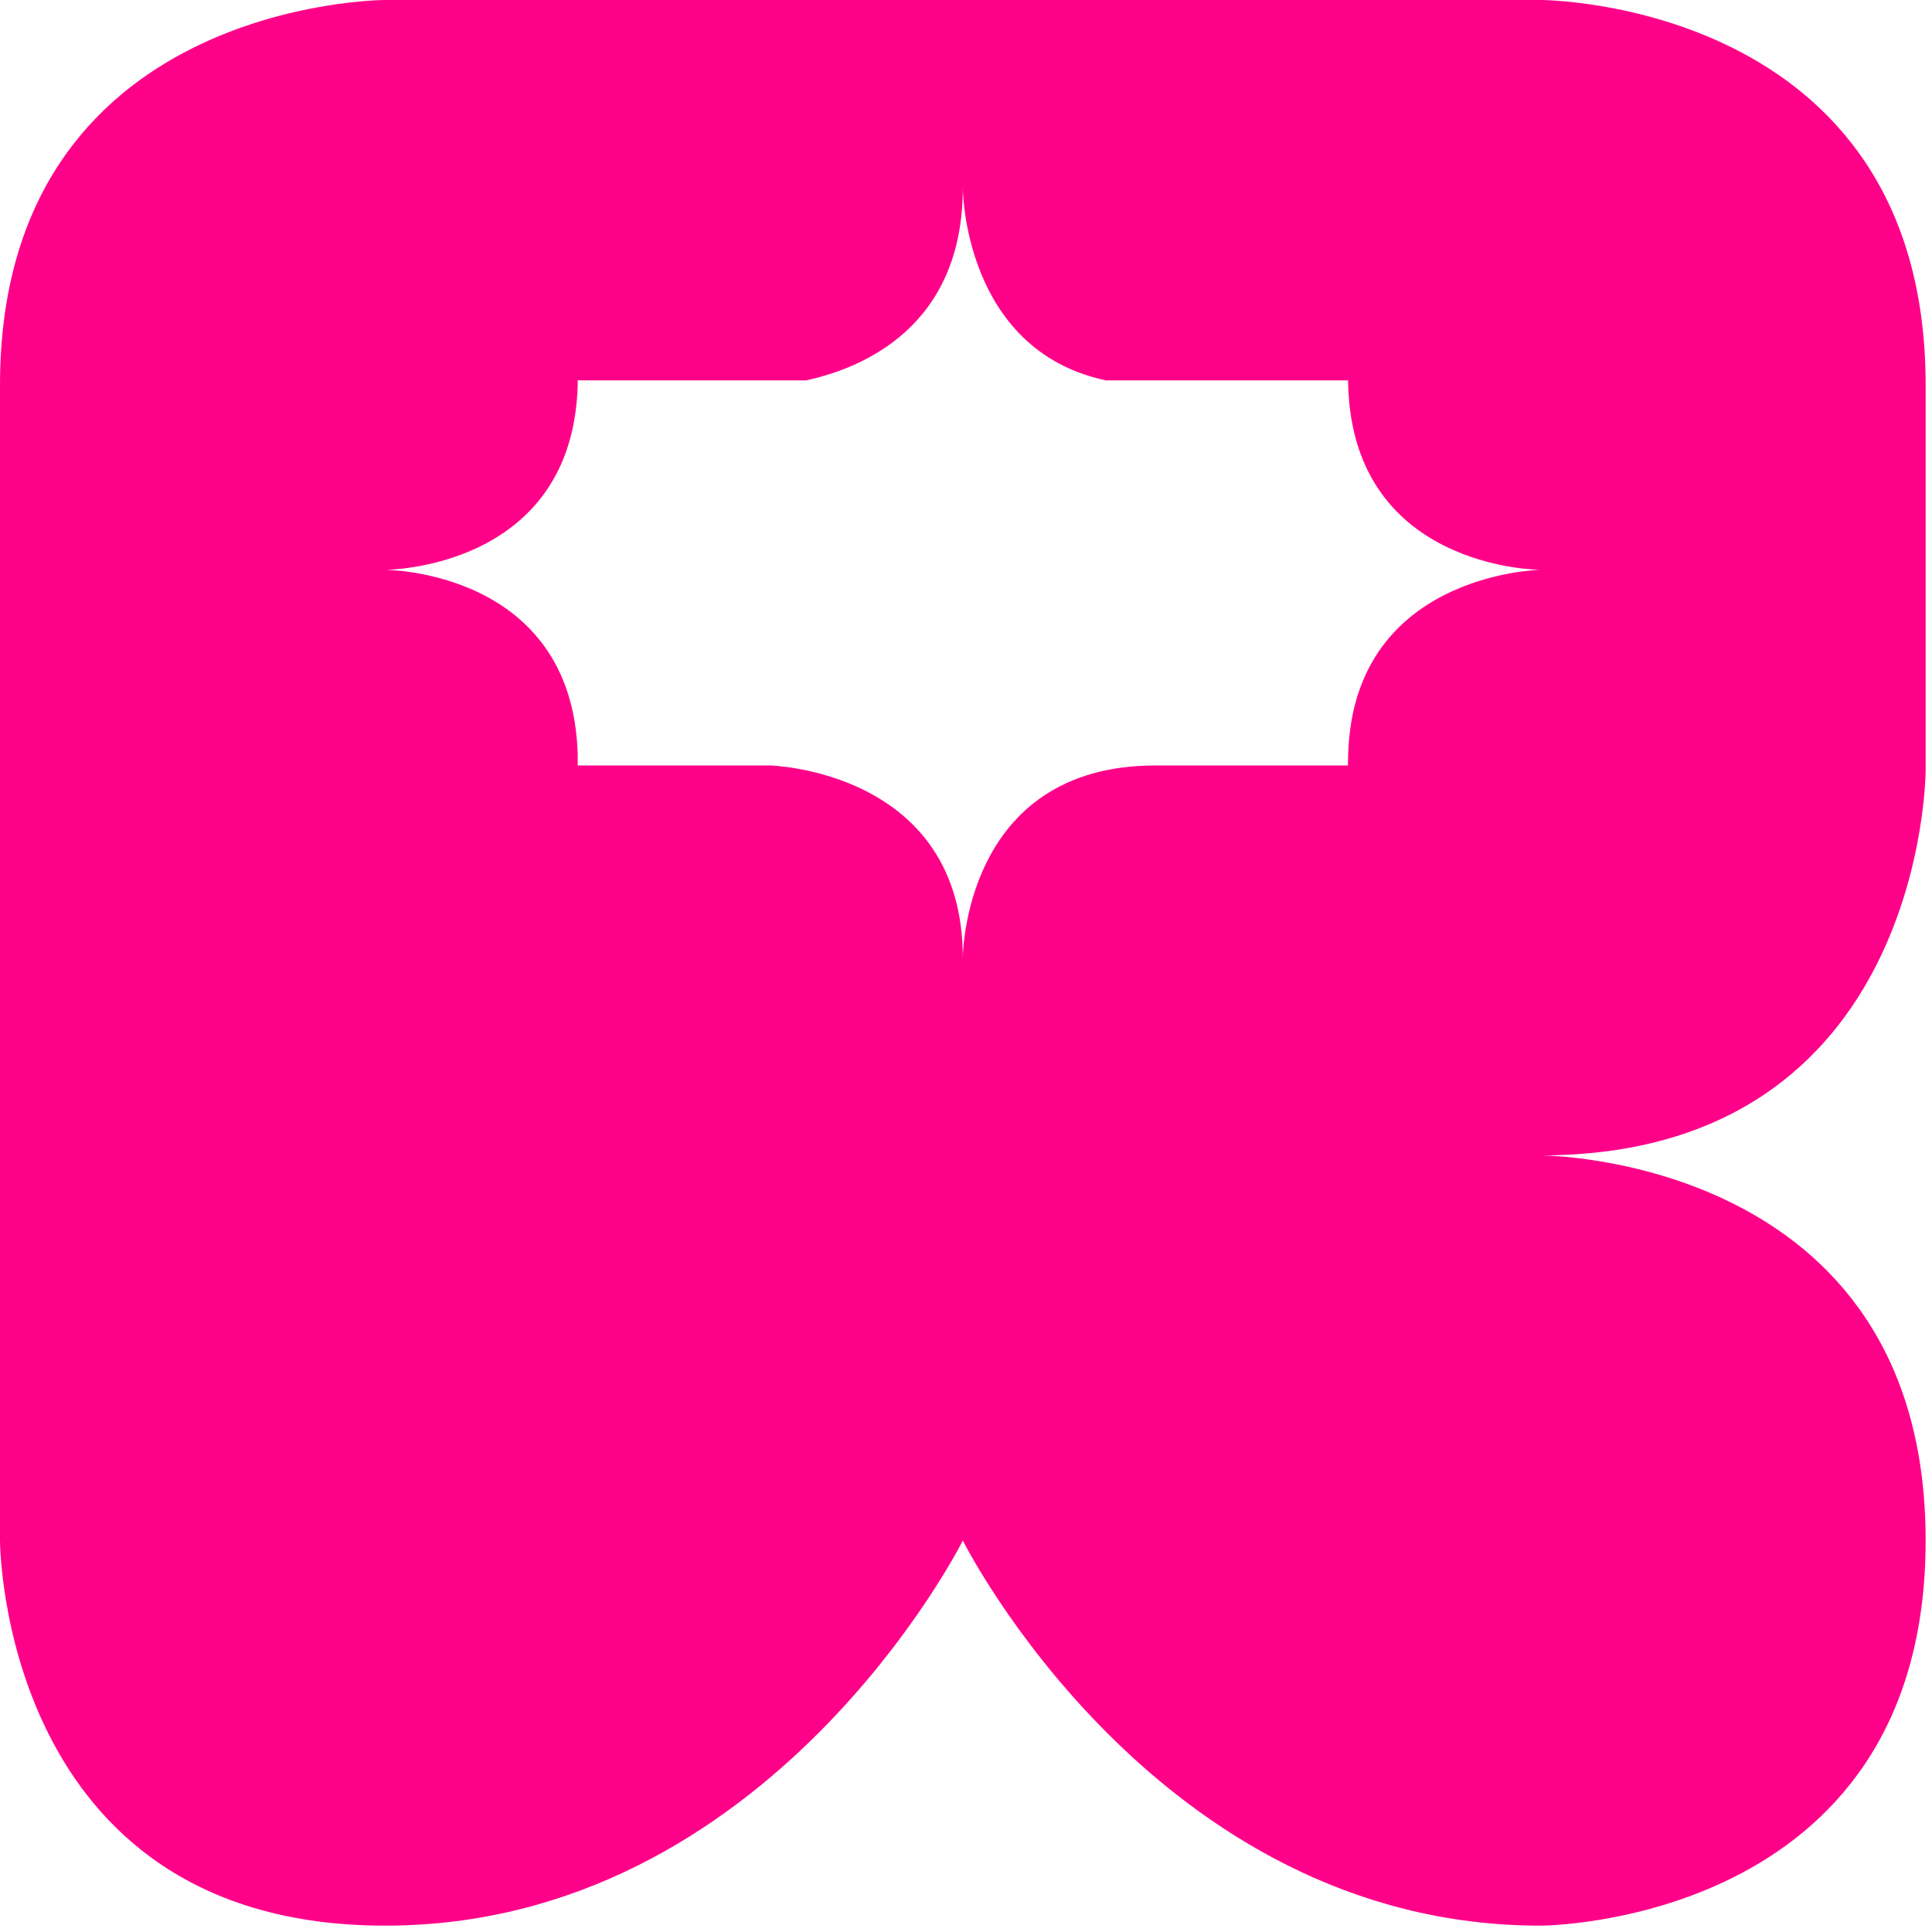
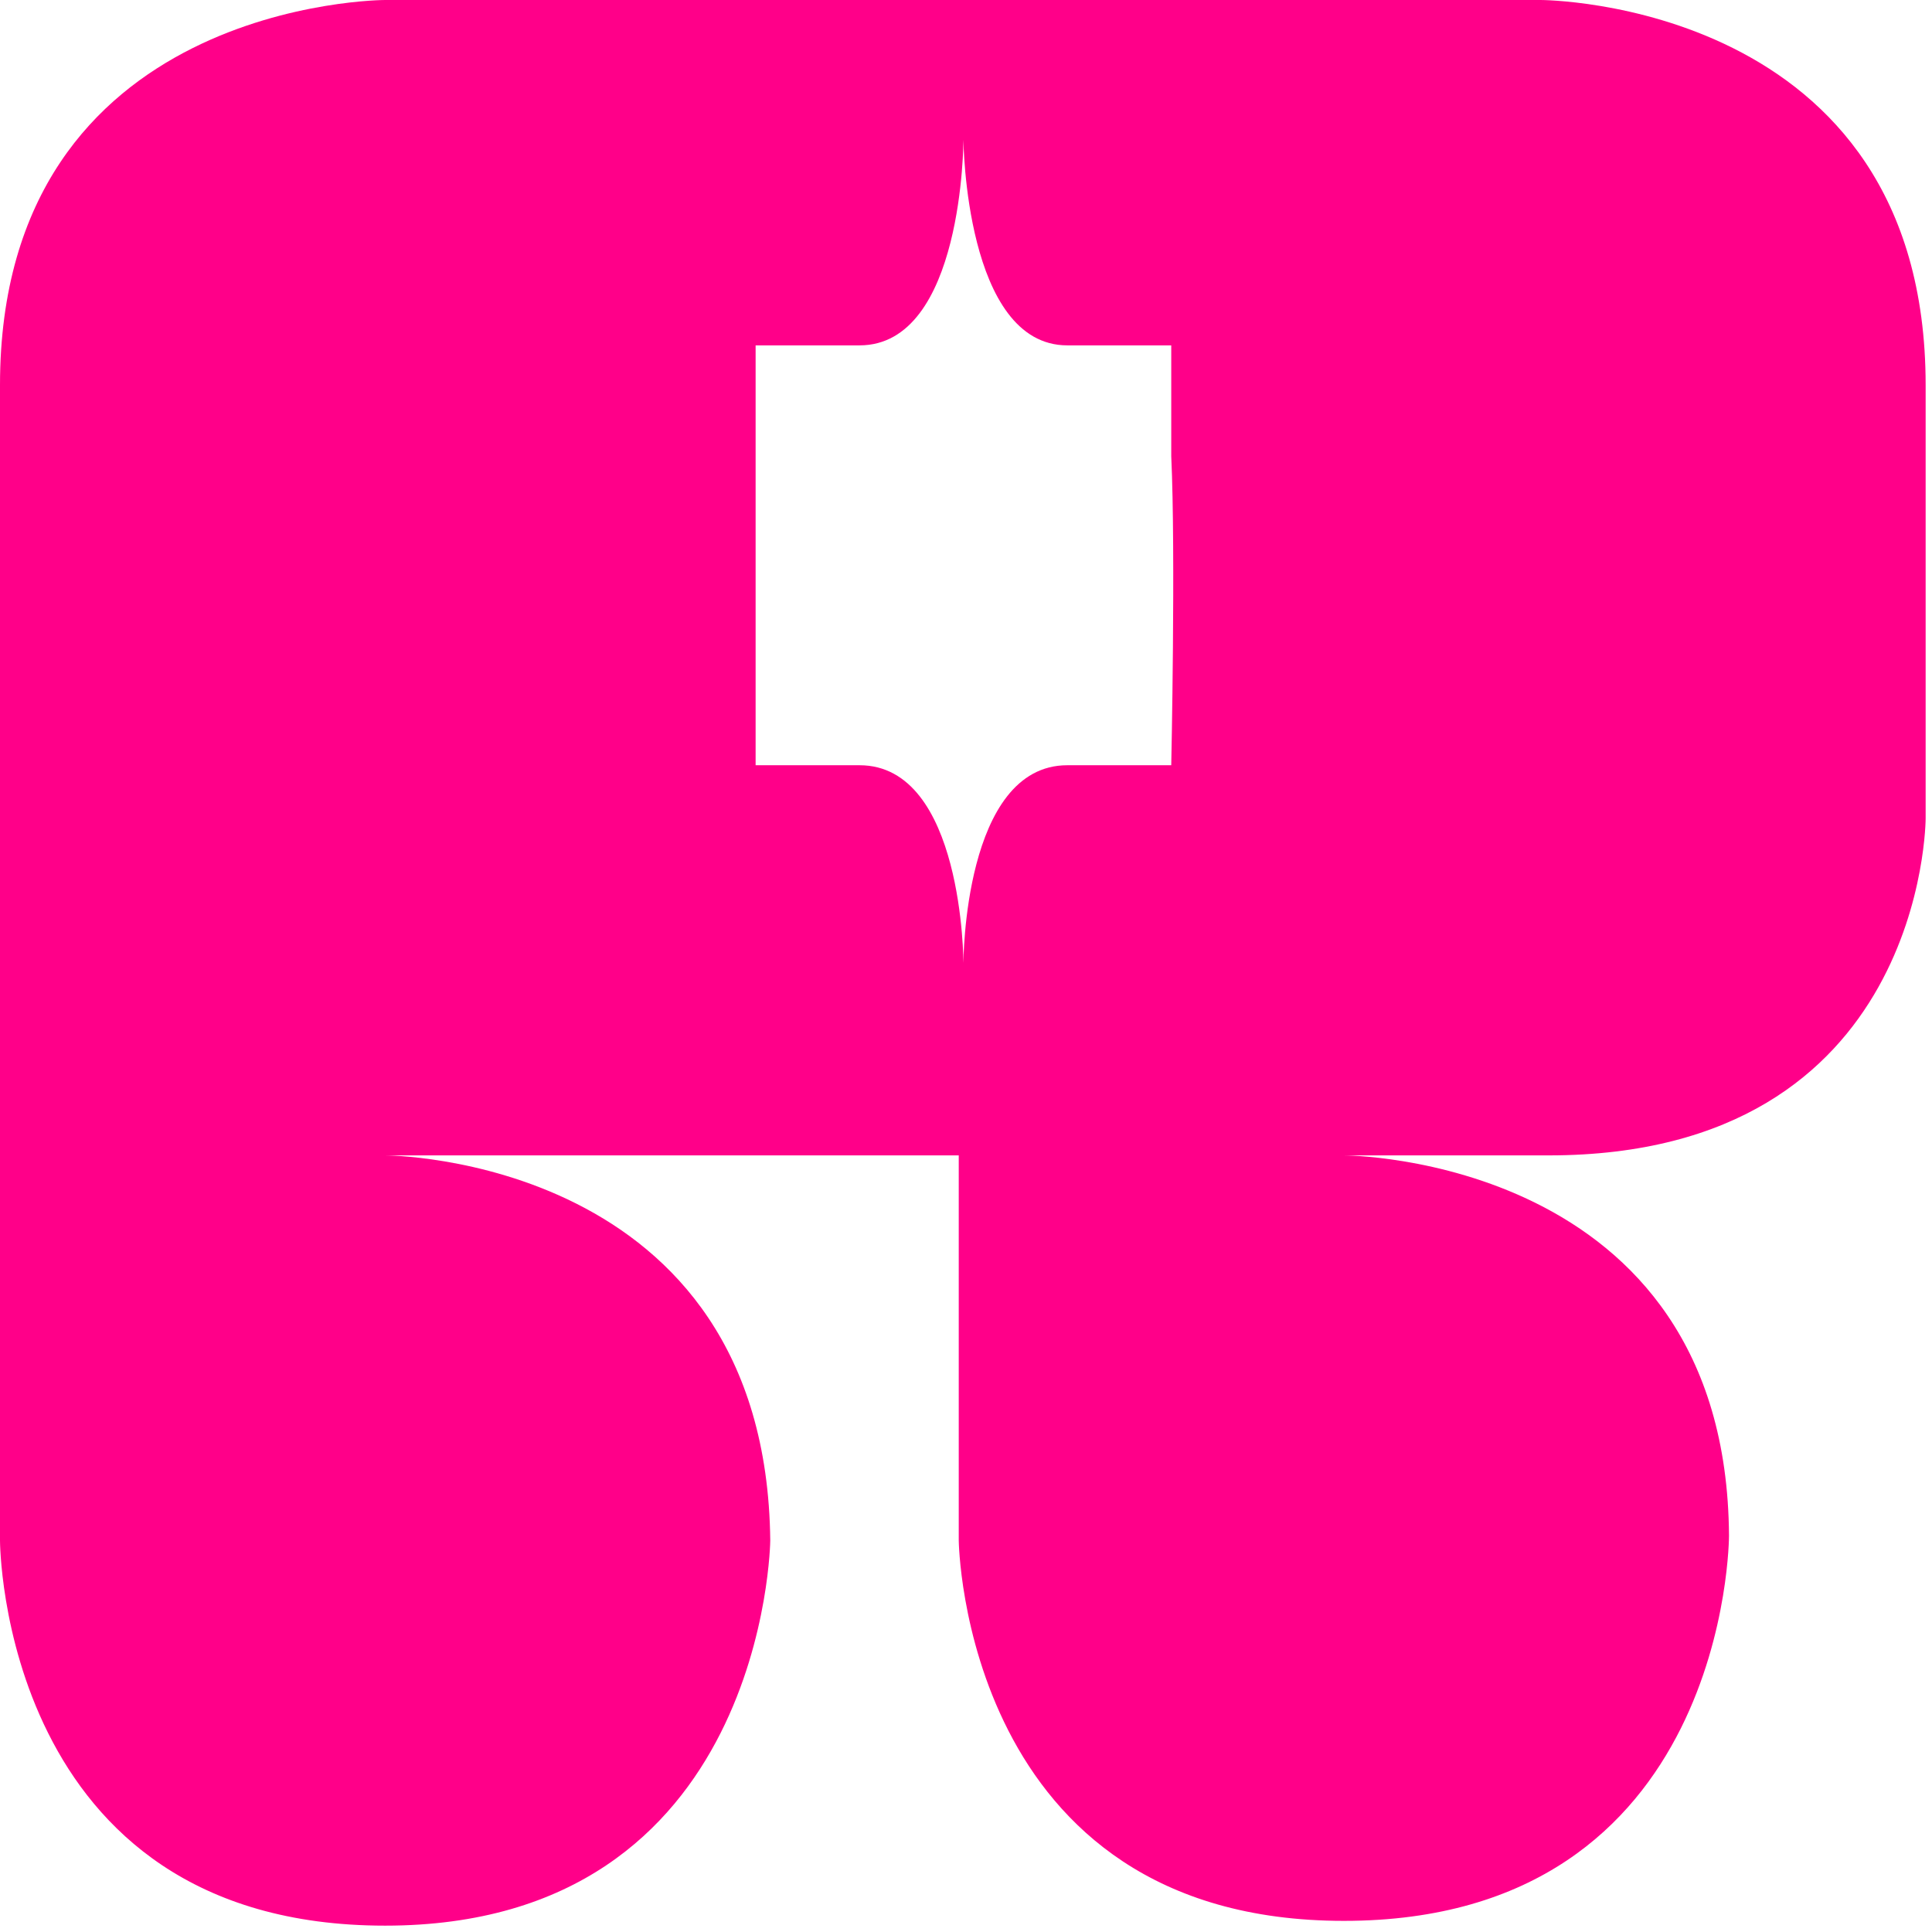
<svg xmlns="http://www.w3.org/2000/svg" width="100%" height="100%" viewBox="0 0 237 237" version="1.1" xml:space="preserve" style="fill-rule:evenodd;clip-rule:evenodd;stroke-linejoin:round;stroke-miterlimit:2;">
-   <g transform="matrix(1,0,0,1,-1062.992,-1536.019)">
-     <g transform="matrix(1,0,0,1,590.5512,803.7355)">
-       <path d="M519.685,968.504C472.441,968.504 472.441,921.26 472.441,921.26L472.441,779.528C472.441,732.283 519.685,732.283 519.685,732.283L661.417,732.283C661.417,732.283 708.661,732.283 708.661,779.528L708.661,826.772C708.661,826.772 708.661,874.016 661.417,874.016C661.417,874.016 708.661,874.016 708.661,921.26C708.661,968.504 661.417,968.504 661.417,968.504C614.173,968.504 590.551,921.26 590.551,921.26C590.551,921.26 566.929,968.504 519.685,968.504ZM543.307,779.551C542.658,802.185 519.685,802.185 519.685,802.185C519.685,802.185 542.658,802.185 543.307,824.82L543.307,826.186L566.929,826.186C566.929,826.186 590.551,826.78 590.551,849.808C590.551,849.808 590.551,826.186 614.173,826.186L637.795,826.186L637.795,824.82C637.805,825.144 637.809,825.474 637.809,825.807C637.809,802.555 661.417,802.185 661.417,802.185C661.417,802.185 637.809,802.185 637.809,778.563C637.809,778.897 637.805,779.227 637.795,779.551L637.795,778.942L608.083,778.942C590.551,775.183 590.551,755.32 590.551,755.32C590.551,772.425 578.165,777.463 571.331,778.942L543.323,778.942C543.322,778.816 543.321,778.69 543.321,778.563C543.321,778.69 543.32,778.816 543.319,778.942L543.307,778.942L543.307,779.551Z" style="fill:rgb(255,0,137);" />
+   <g transform="matrix(1,0,0,1,-472.4589,-1654.129)">
+     <g transform="matrix(1,0,0,1,0.017917,921.8458)">
+       <path d="M519.685,968.504C472.441,968.504 472.441,921.26 472.441,921.26L472.441,779.528C472.441,732.283 519.685,732.283 519.685,732.283L661.417,732.283C661.417,732.283 708.661,732.283 708.661,779.528L708.661,832.677C708.661,832.677 708.661,874.016 662.417,874.016L637.295,874.016C637.295,874.016 684.248,874.016 684.539,920.674C684.539,920.674 684.539,967.918 637.295,967.918C590.551,967.918 590.051,921.26 590.051,921.26L590.051,874.016L519.685,874.016C519.685,874.016 566.421,874.016 566.929,921.26C566.929,921.26 566.421,968.504 519.685,968.504ZM565.133,774.65L565.133,826.156L577.88,826.156C590.626,826.156 590.626,850.418 590.626,850.418C590.626,850.418 590.626,826.156 603.372,826.156L616.119,826.156C616.119,826.156 616.671,800.143 616.119,788.243L616.119,774.65L603.372,774.65C590.825,774.65 590.626,749.434 590.626,749.434C590.626,749.434 590.626,774.65 577.88,774.65L565.133,774.65Z" style="fill:rgb(255,0,137);" />
    </g>
  </g>
</svg>
